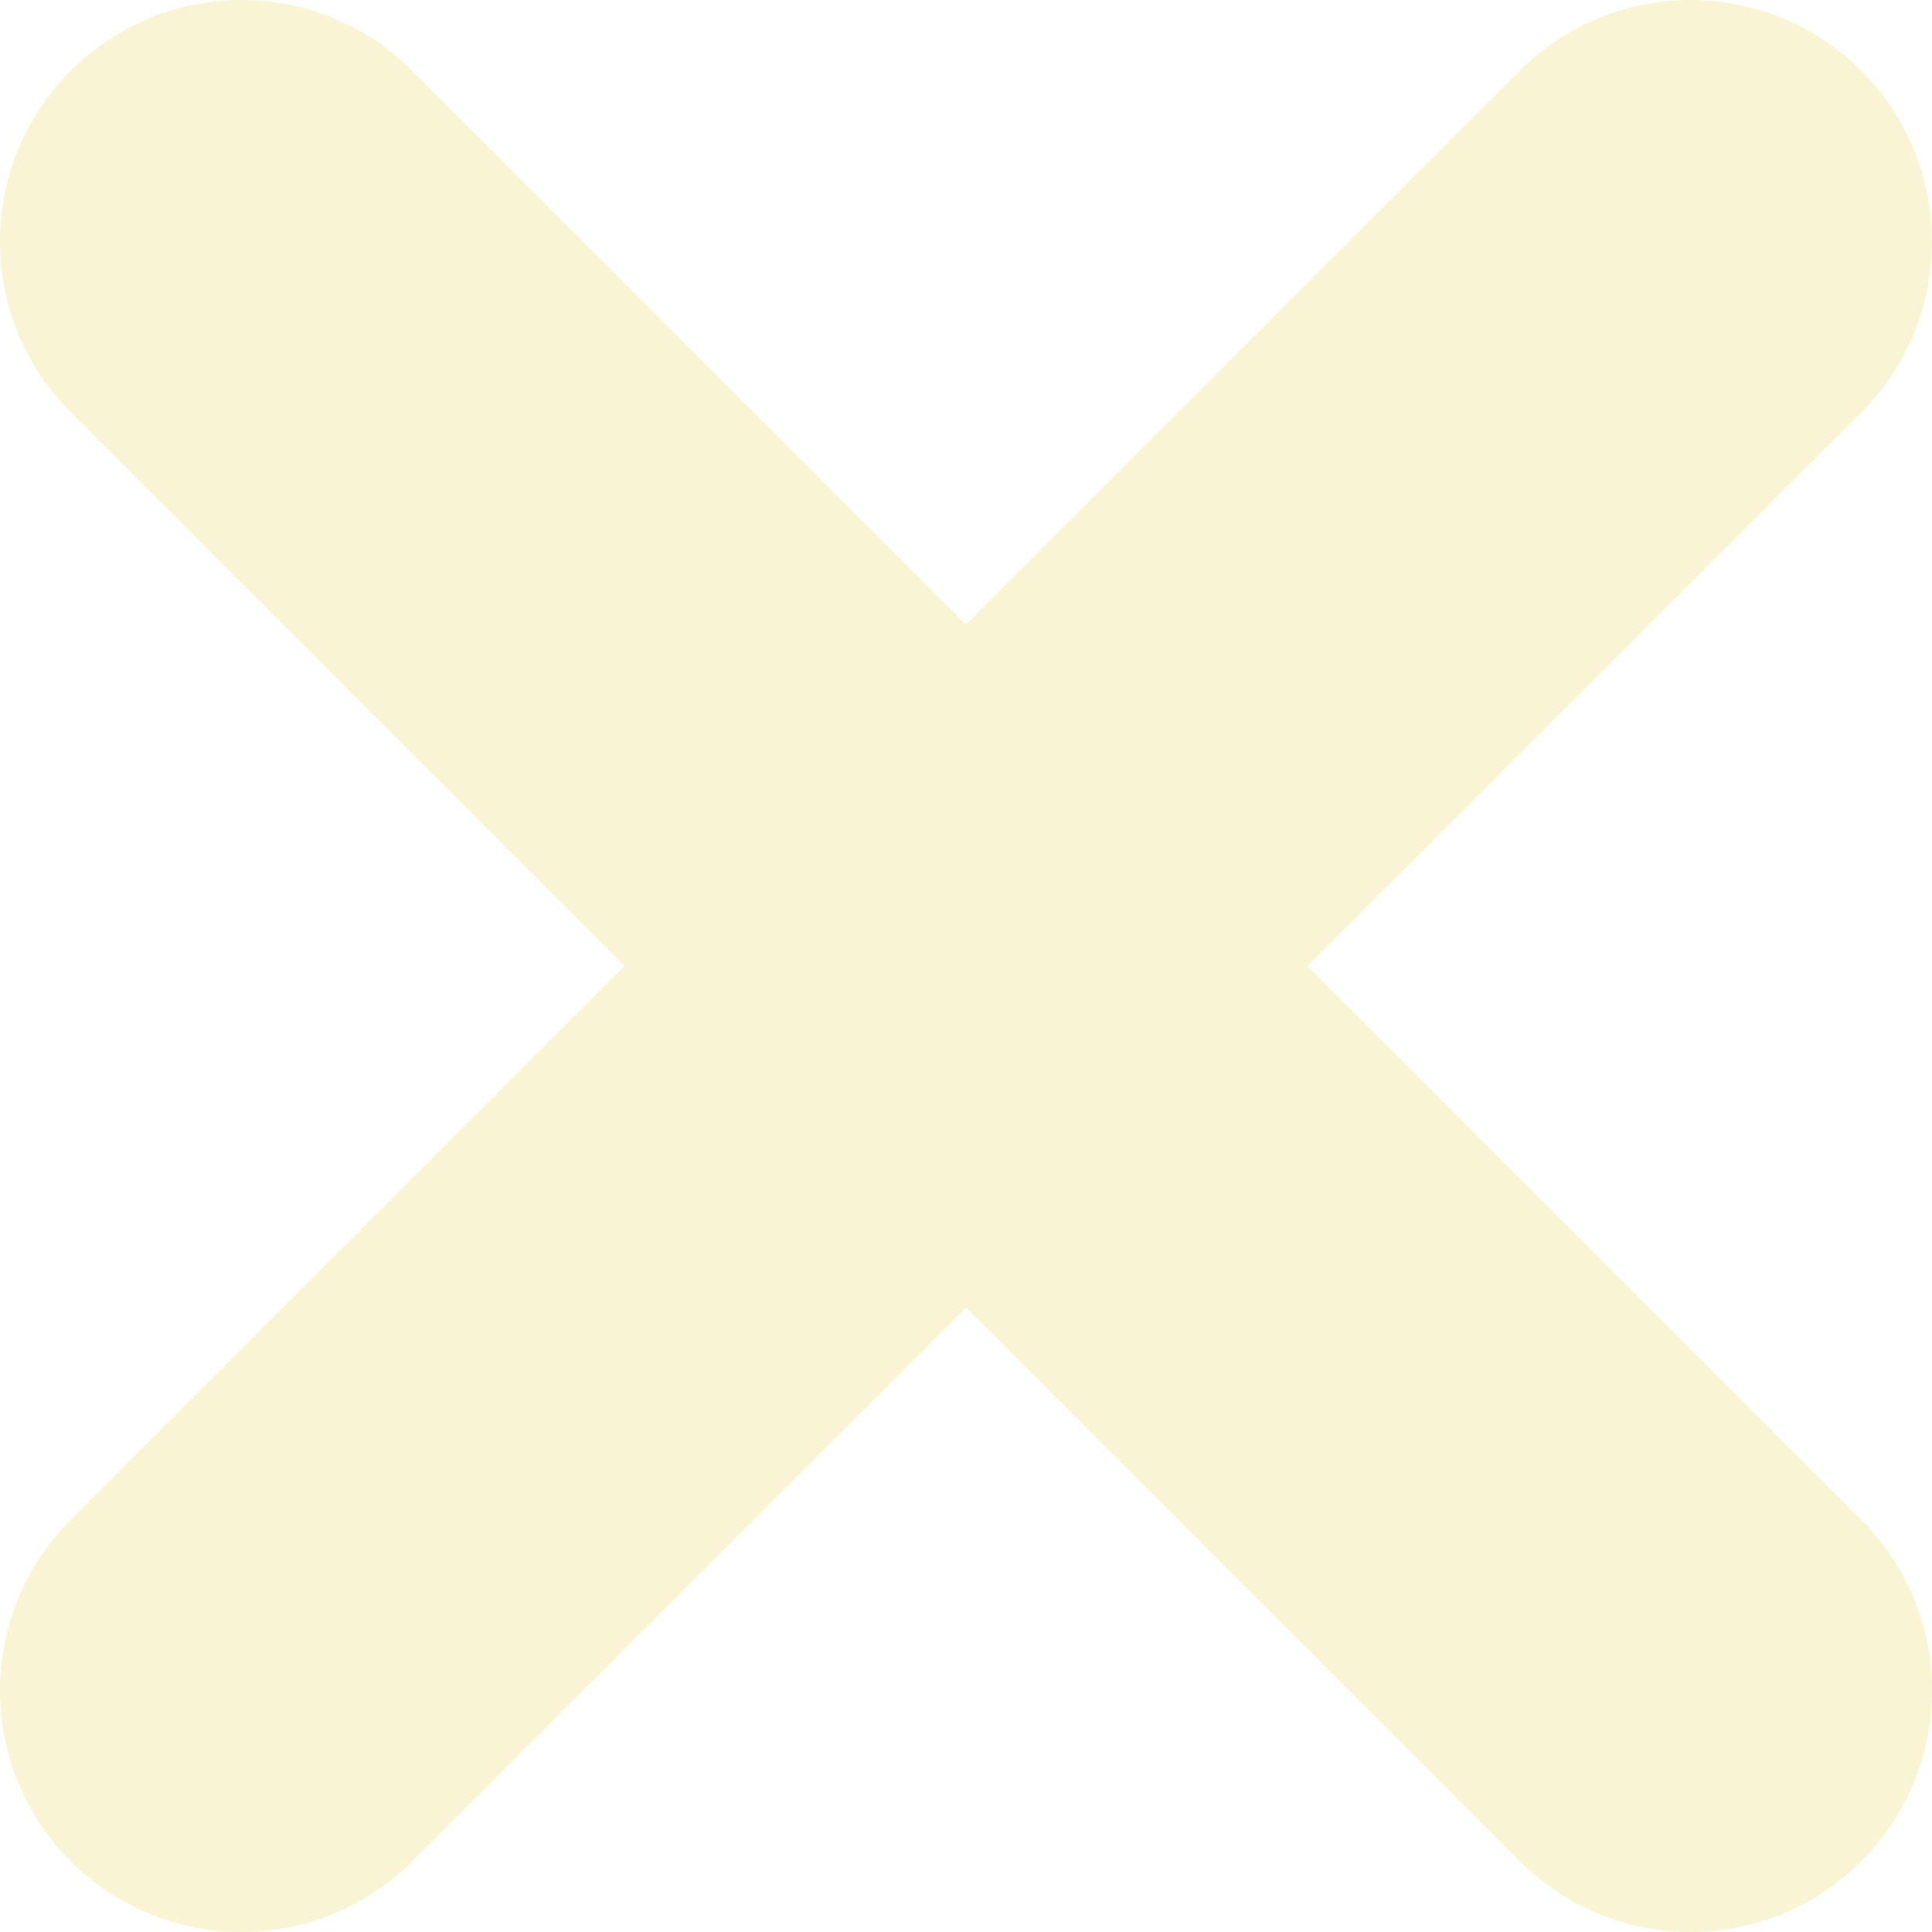
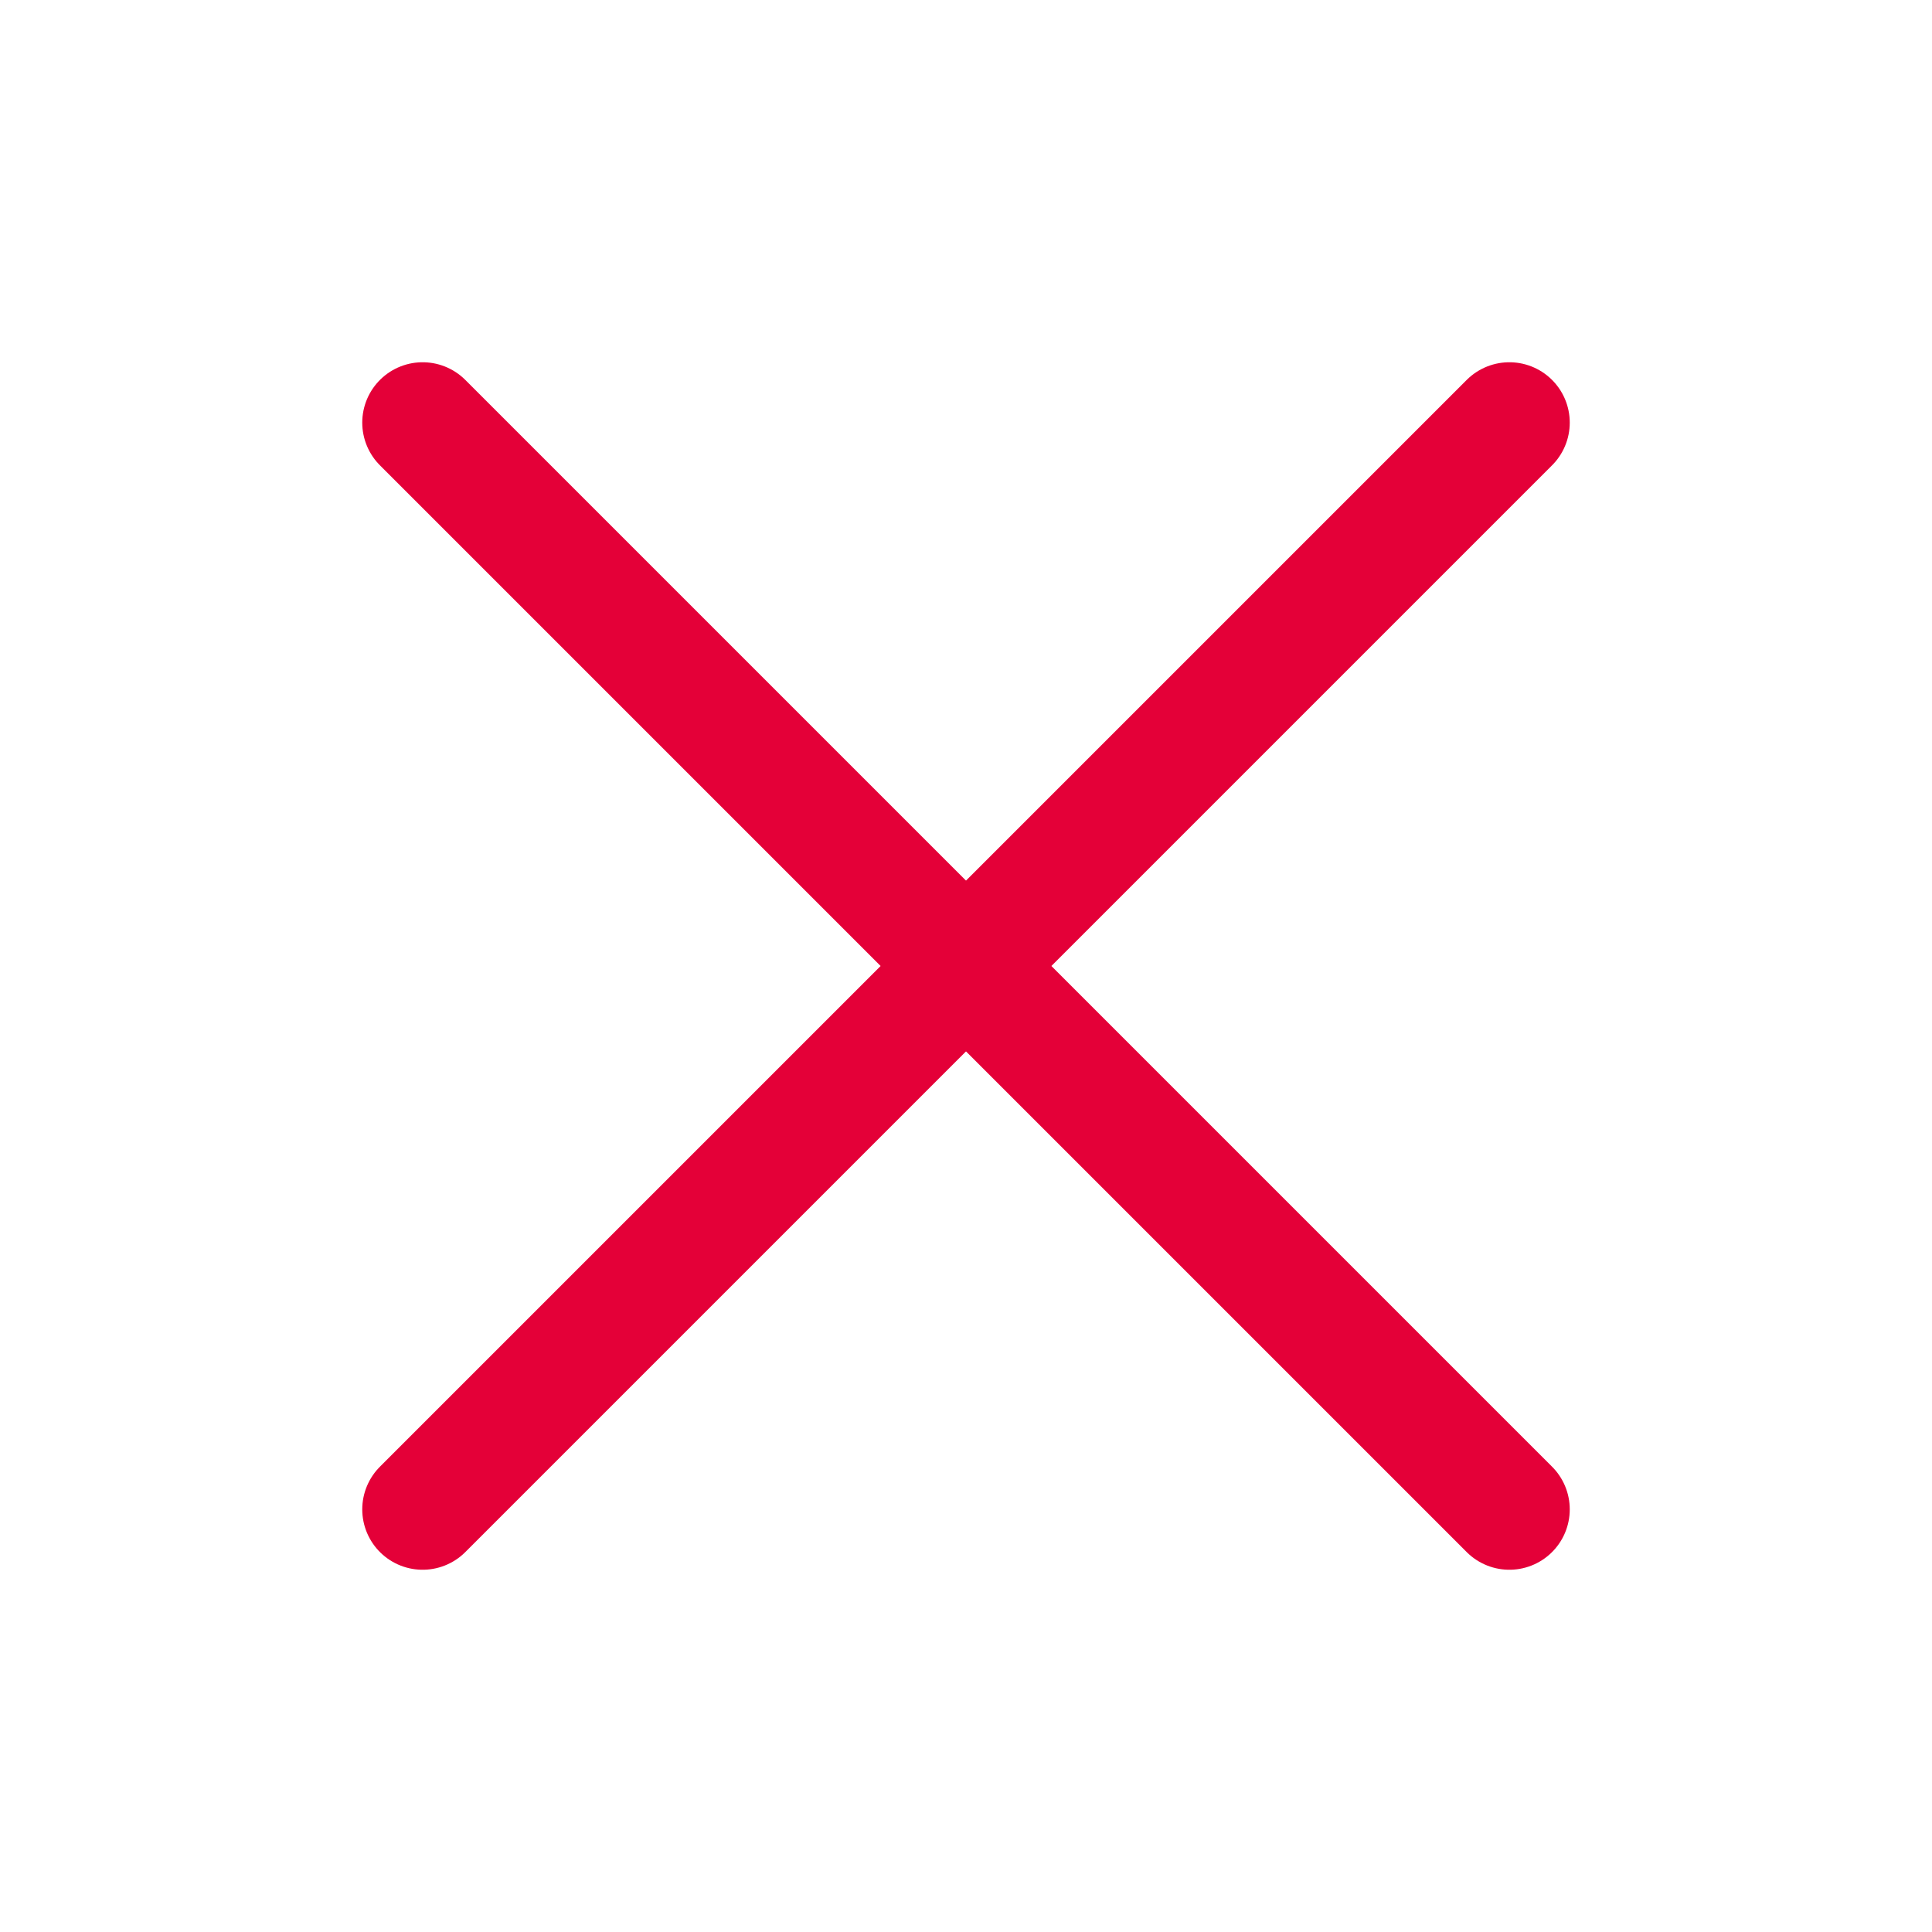
- <svg xmlns="http://www.w3.org/2000/svg" width="8" height="8" viewBox="0 0 8 8" fill="none">
-   <path d="M4 4L1 1M4 4L7 7M4 4L7 1M4 4L1 7" stroke="#F9F4D4" stroke-width="2" stroke-linecap="round" stroke-linejoin="round" />
+ <svg xmlns="http://www.w3.org/2000/svg" viewBox="0 0 32 32">
+   <defs>
+     <style>
+       .cls-1 {
+         fill: none;
+         stroke: #E40038;
+         stroke-linecap: round;
+         stroke-linejoin: round;
+         stroke-width: 2px;
+       }
+     </style>
+   </defs>
+   <g id="cross">
+     <line class="cls-1" x1="7" x2="25" y1="7" y2="25" />
+     <line class="cls-1" x1="7" x2="25" y1="25" y2="7" />
+   </g>
</svg>
